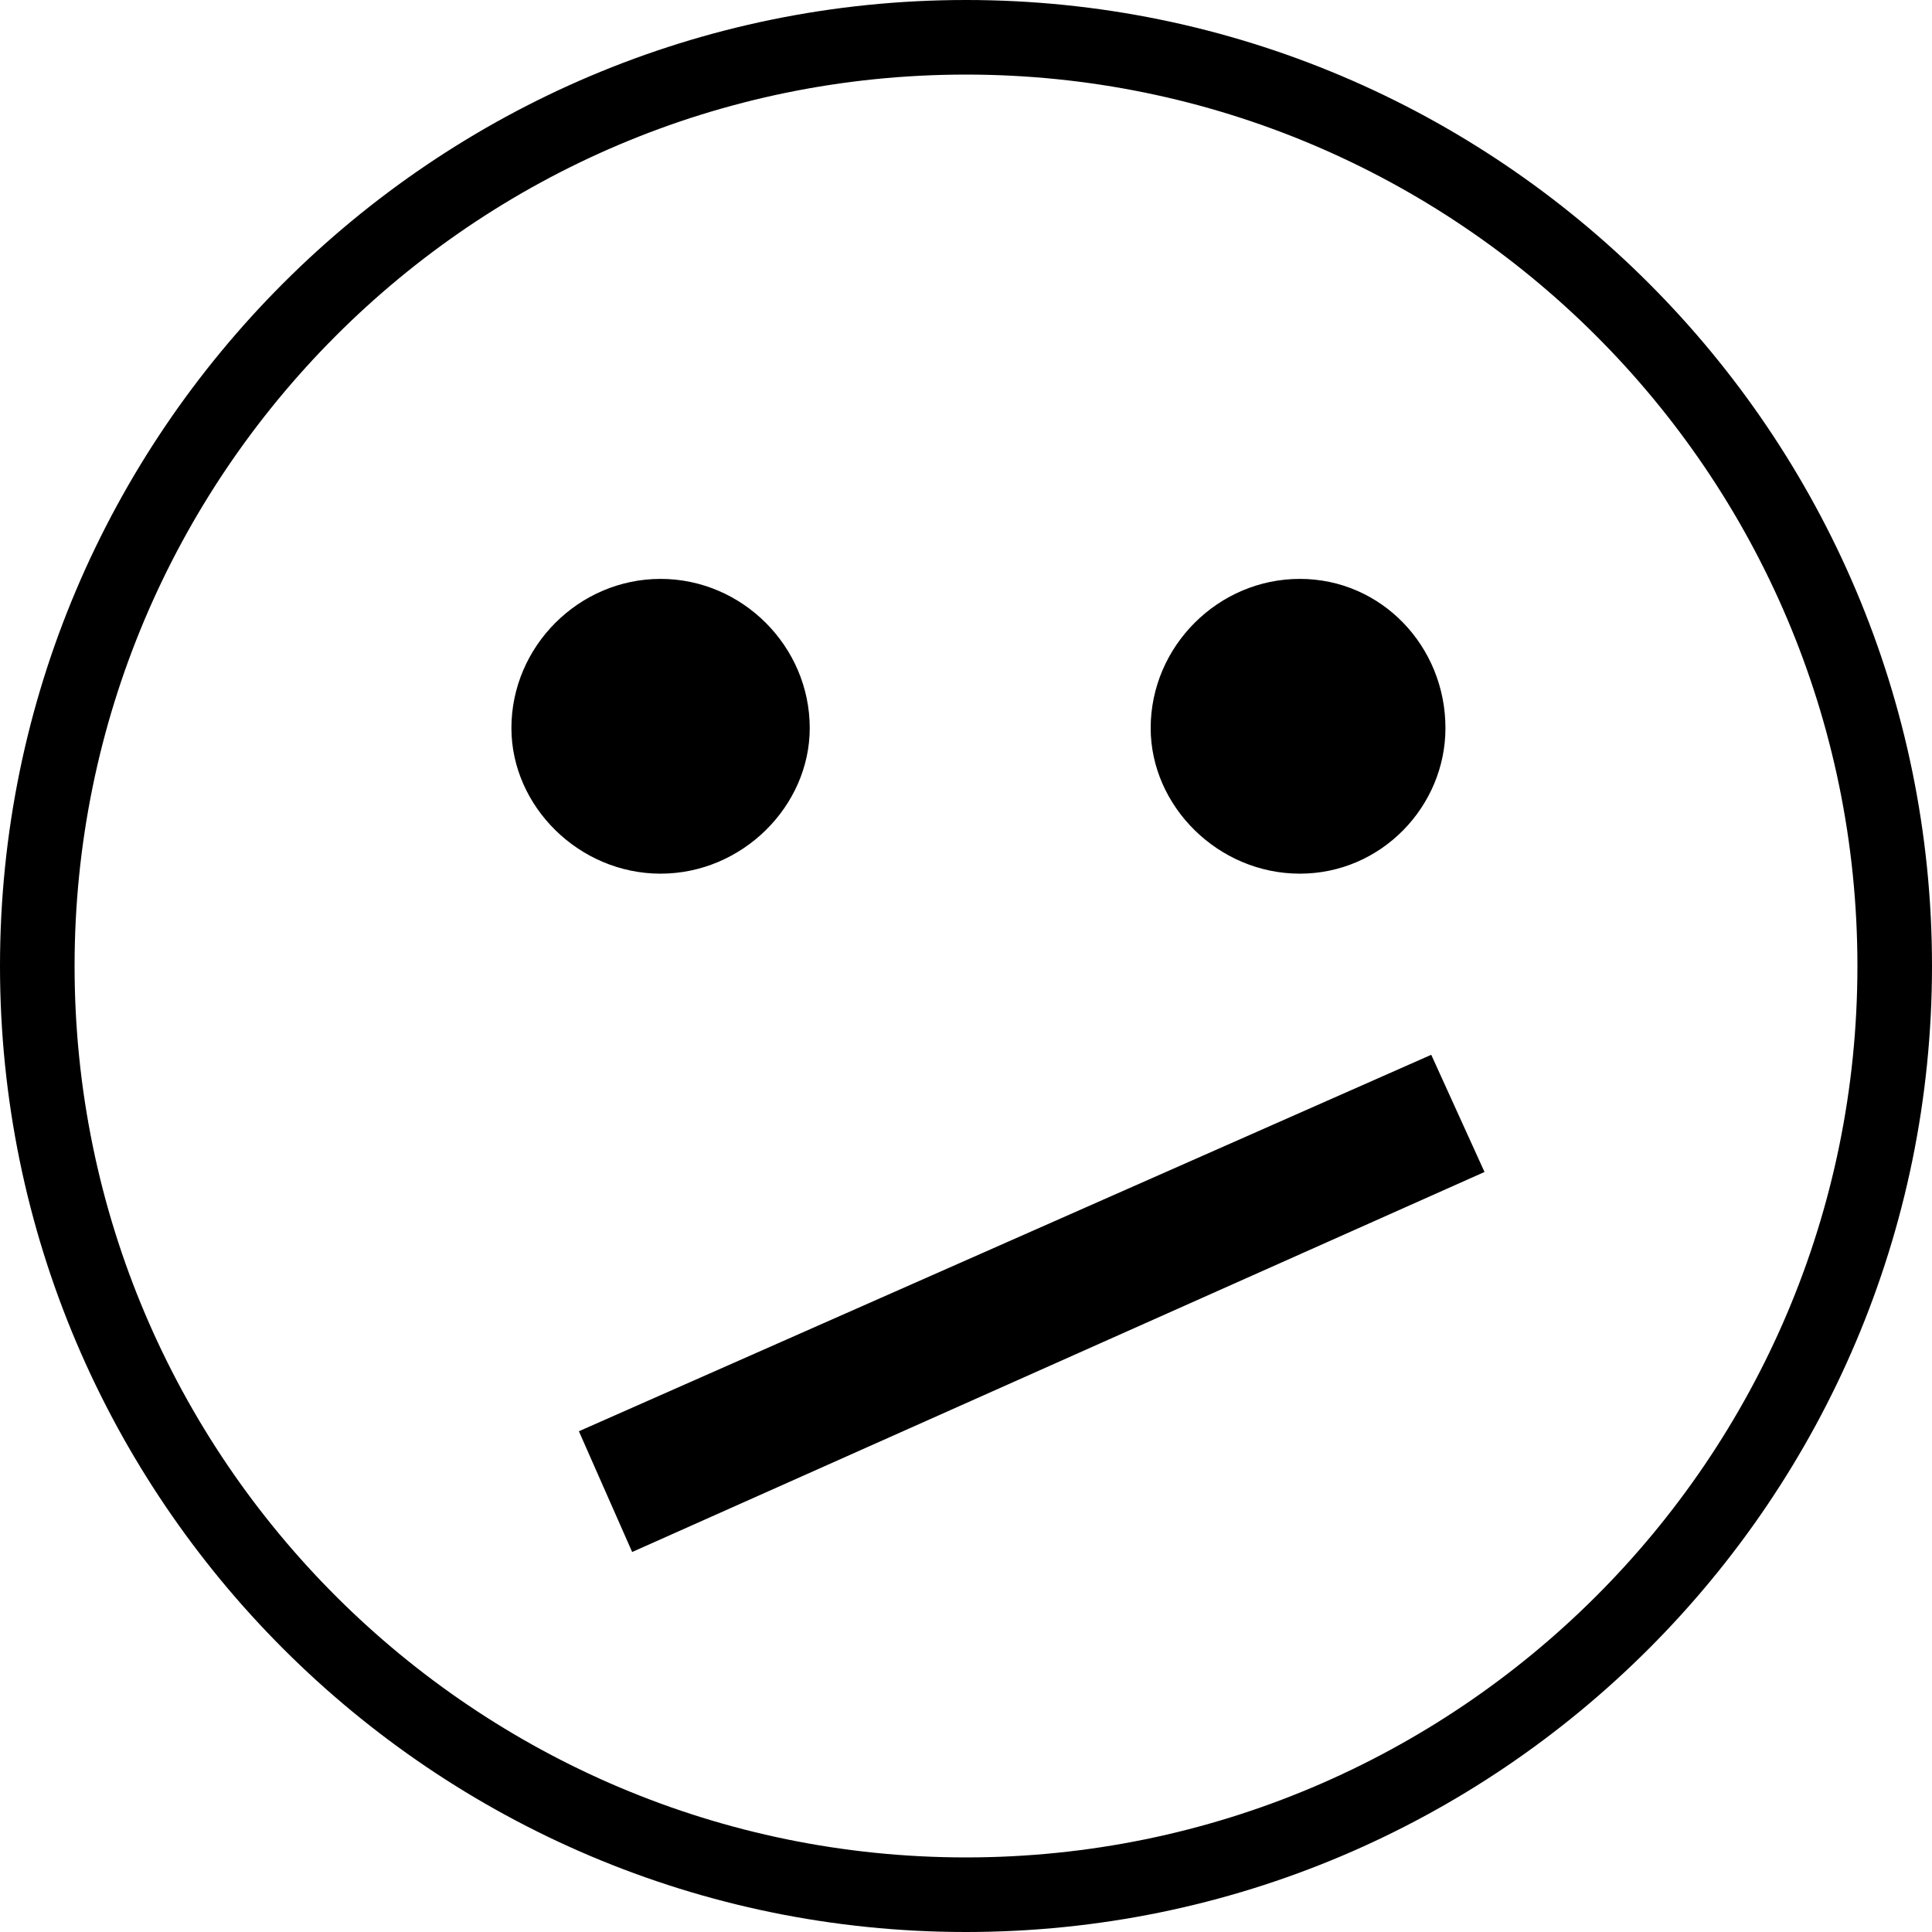
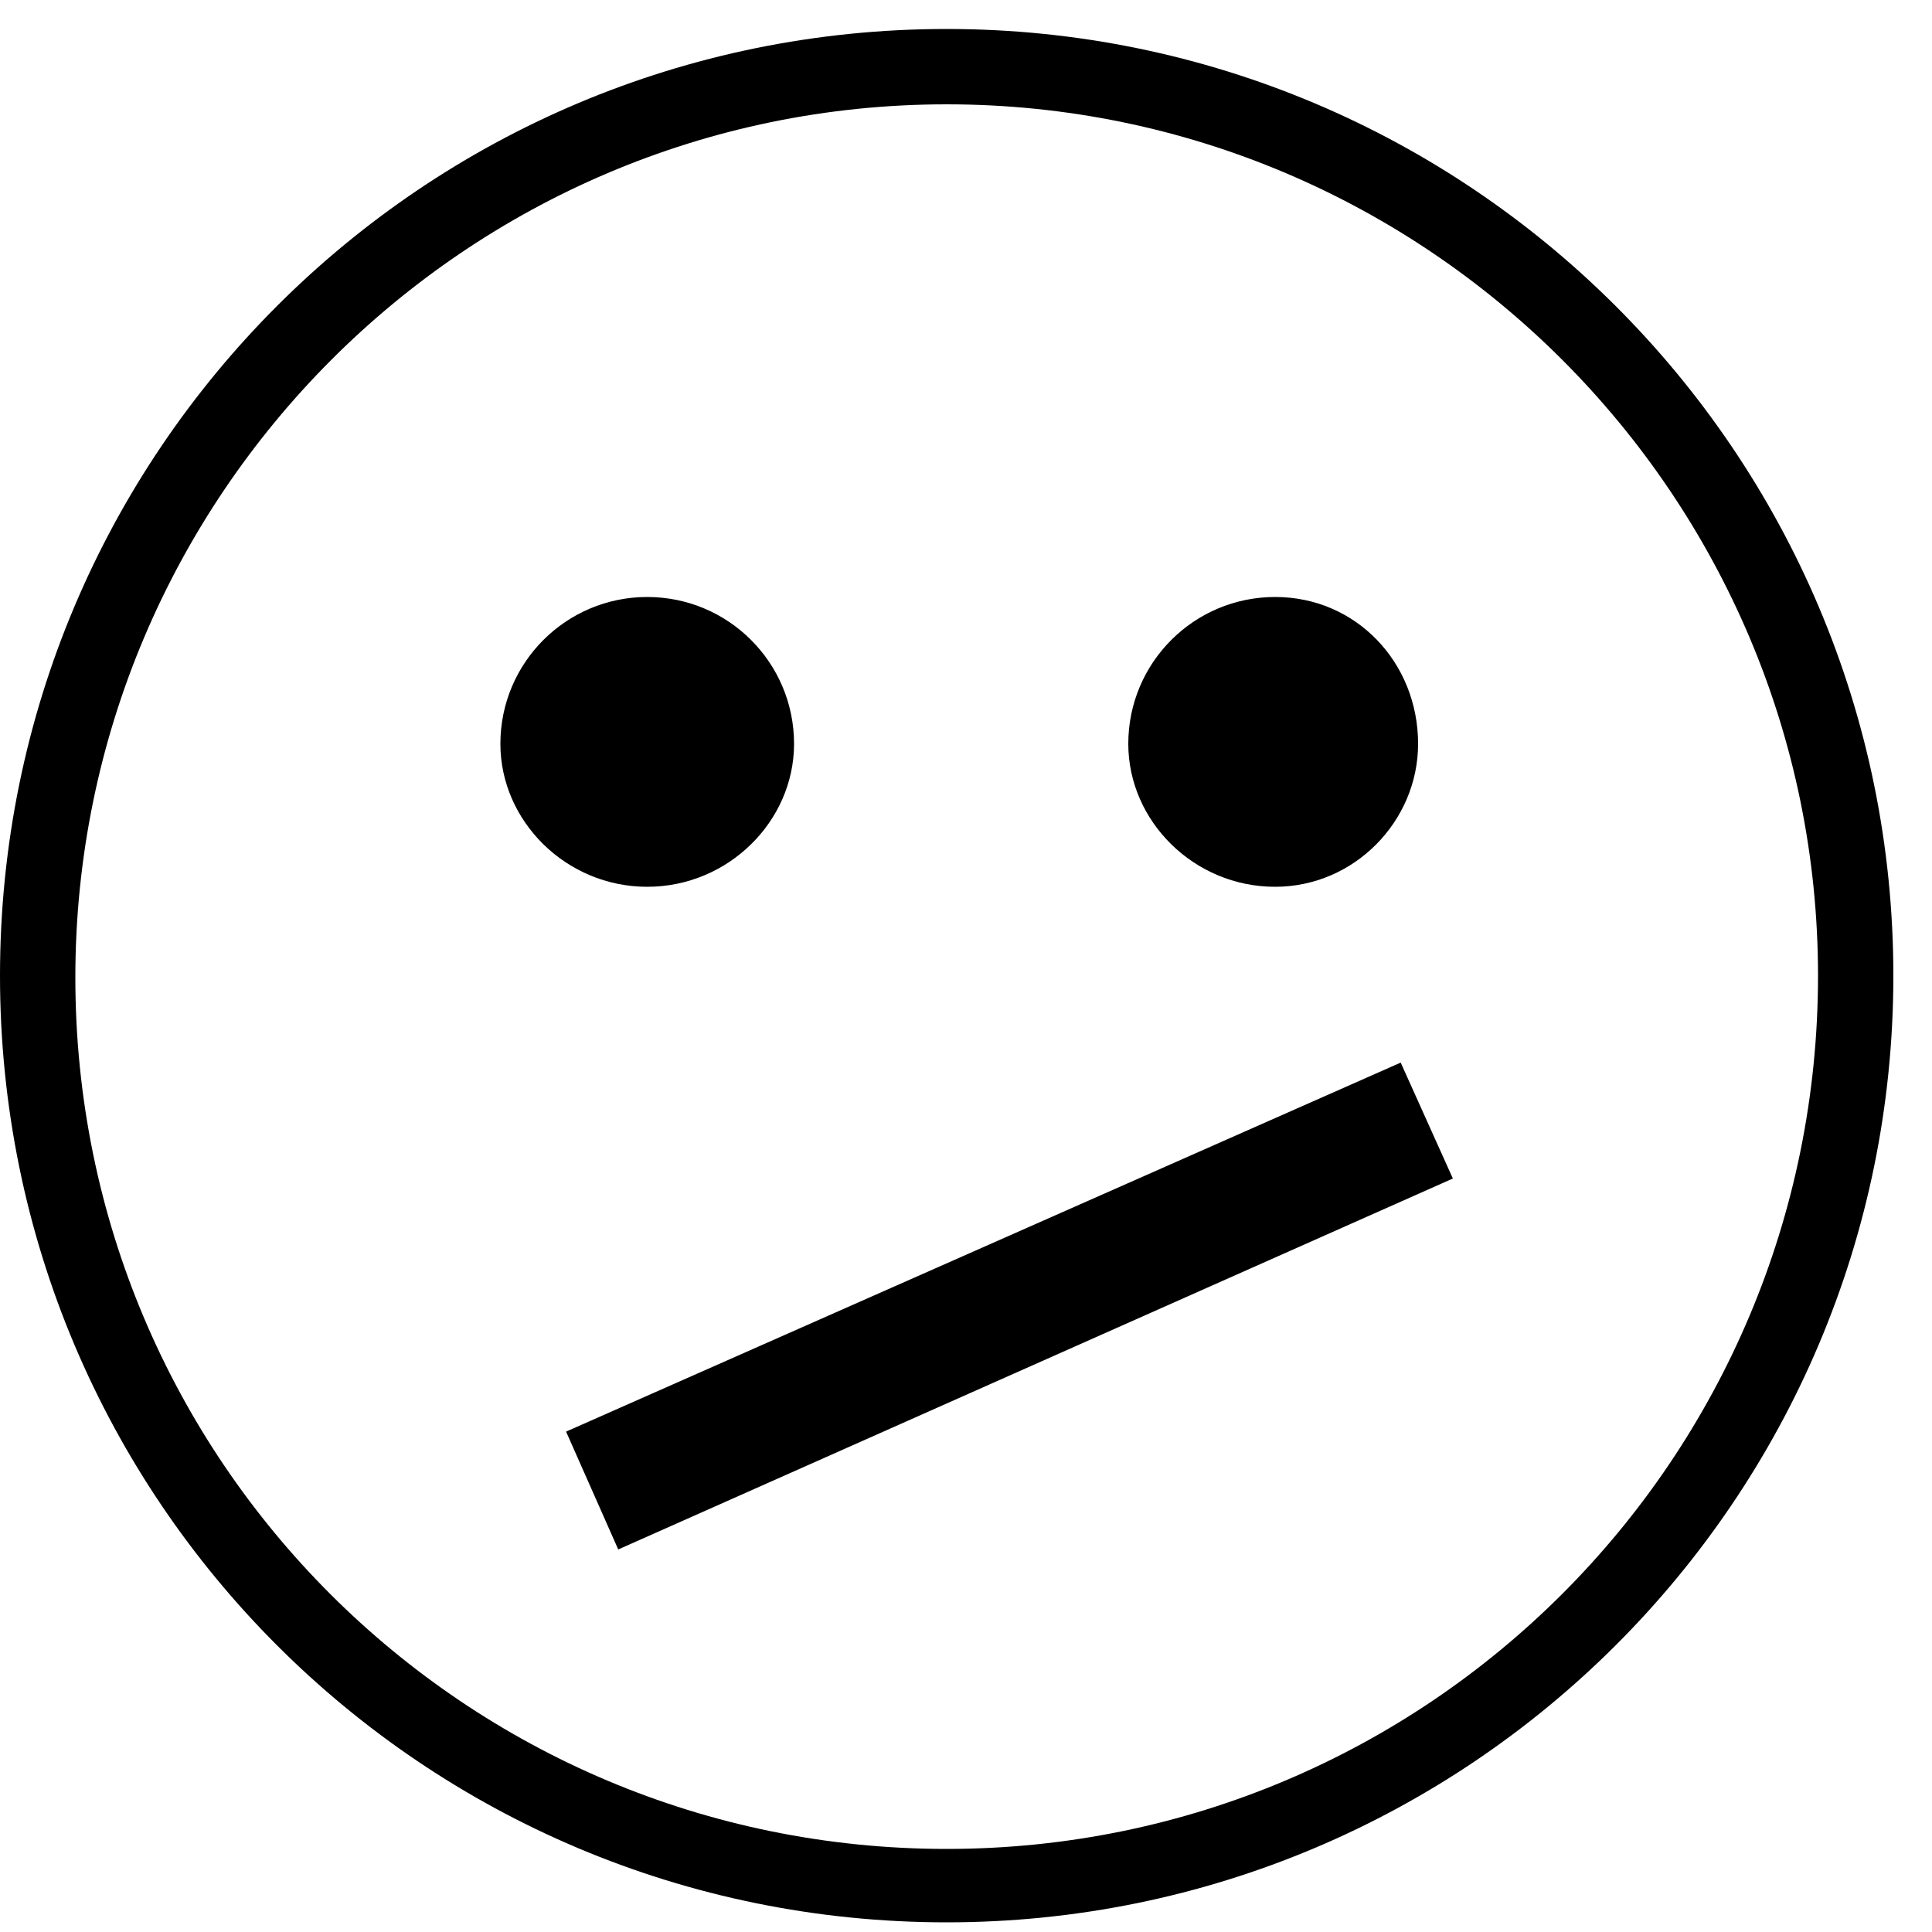
- <svg xmlns="http://www.w3.org/2000/svg" version="1.1" x="0px" y="0px" width="54.4px" height="54.4px" viewBox="0 0 54.4 54.4" style="enable-background:new 0 0 54.4 54.4;" xml:space="preserve">
-   <defs>
- </defs>
-   <path d="M27.2,0C12.2,0,0,12.2,0,27.2c0,15,12.2,27.2,27.2,27.2c15,0,27.2-12.2,27.2-27.2C54.4,12.2,42.2,0,27.2,0  L27.2,0z M27.2,52.3L27.2,52.3c-13.8,0-25.1-11.2-25.1-25.1c0-13.8,11.2-25.1,25.1-25.1c13.8,0,25.1,11.2,25.1,25.1  C52.3,41.1,41,52.3,27.2,52.3L27.2,52.3z M18.6,24.6L18.6,24.6c-2.3,0-4.2-1.9-4.2-4.1c0-2.3,1.9-4.2,4.2-4.2c2.3,0,4.2,1.9,4.2,4.2  C22.8,22.7,20.9,24.6,18.6,24.6L18.6,24.6z M32.4,20.5L32.4,20.5c0-2.3,1.9-4.2,4.2-4.2c2.3,0,4.1,1.9,4.1,4.2  c0,2.2-1.8,4.1-4.1,4.1C34.3,24.6,32.4,22.7,32.4,20.5L32.4,20.5z M40.3,29.7L40.3,29.7l1.5,3.3l-24,10.7l-1.5-3.4L40.3,29.7z" />
+ <svg xmlns="http://www.w3.org/2000/svg" version="1.1" id="Layer_1" x="0px" y="0px" viewBox="0 0 100 100" style="enable-background:new 0 0 100 100;" xml:space="preserve">
+   <path d="M49,1.5c-27.1,0-49,21.9-49,49c0,27.1,21.9,49,49,49c27,0,49-21.9,49-49C98,23.4,76,1.5,49,1.5L49,1.5z   M49,95.7L49,95.7c-24.9,0-45.1-20.1-45.1-45.1C3.9,25.7,24.1,5.4,49,5.4c24.9,0,45.1,20.3,45.1,45.1C94.1,75.5,73.9,95.7,49,95.7  L49,95.7z M33.5,45.9L33.5,45.9c-4.2,0-7.6-3.4-7.6-7.4c0-4.2,3.4-7.6,7.6-7.6c4.2,0,7.6,3.4,7.6,7.6C41.1,42.5,37.7,45.9,33.5,45.9  L33.5,45.9z M58.4,38.5L58.4,38.5c0-4.2,3.4-7.6,7.6-7.6c4.2,0,7.4,3.4,7.4,7.6c0,4-3.3,7.4-7.4,7.4C61.8,45.9,58.4,42.5,58.4,38.5  L58.4,38.5z M72.5,55L72.5,55l2.7,6L32,80.2l-2.7-6.1L72.5,55z" />
</svg>
